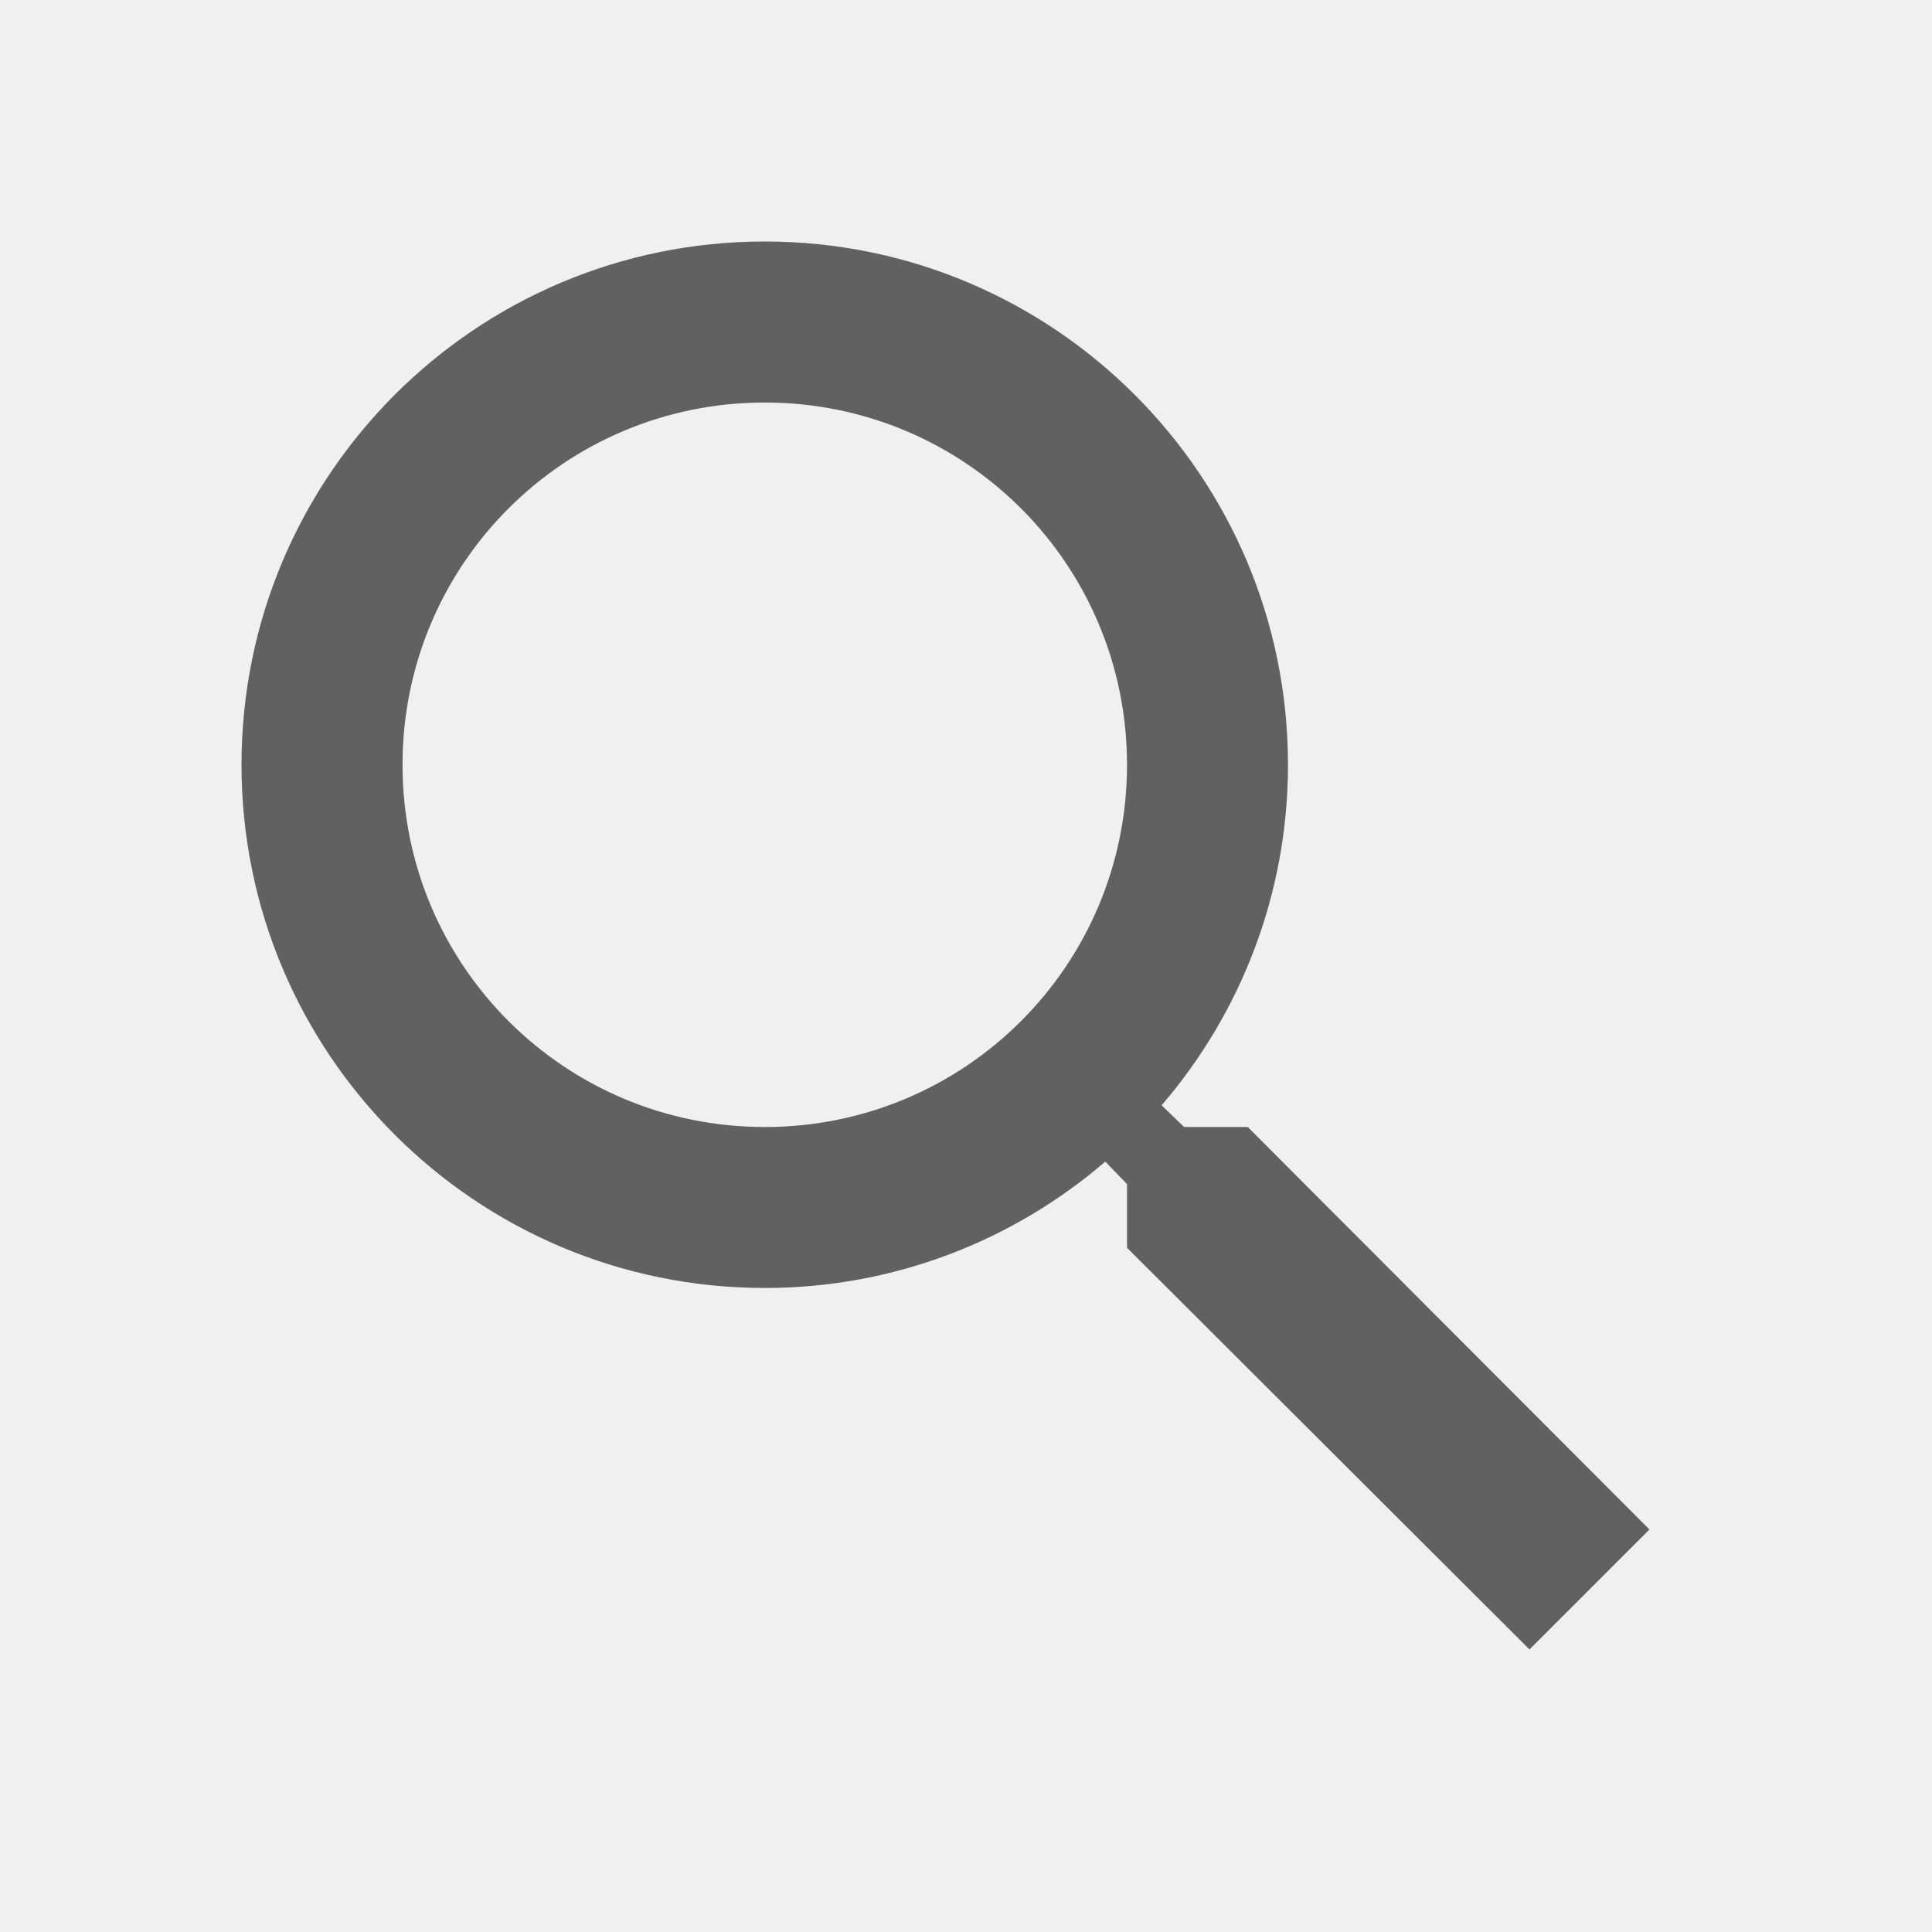
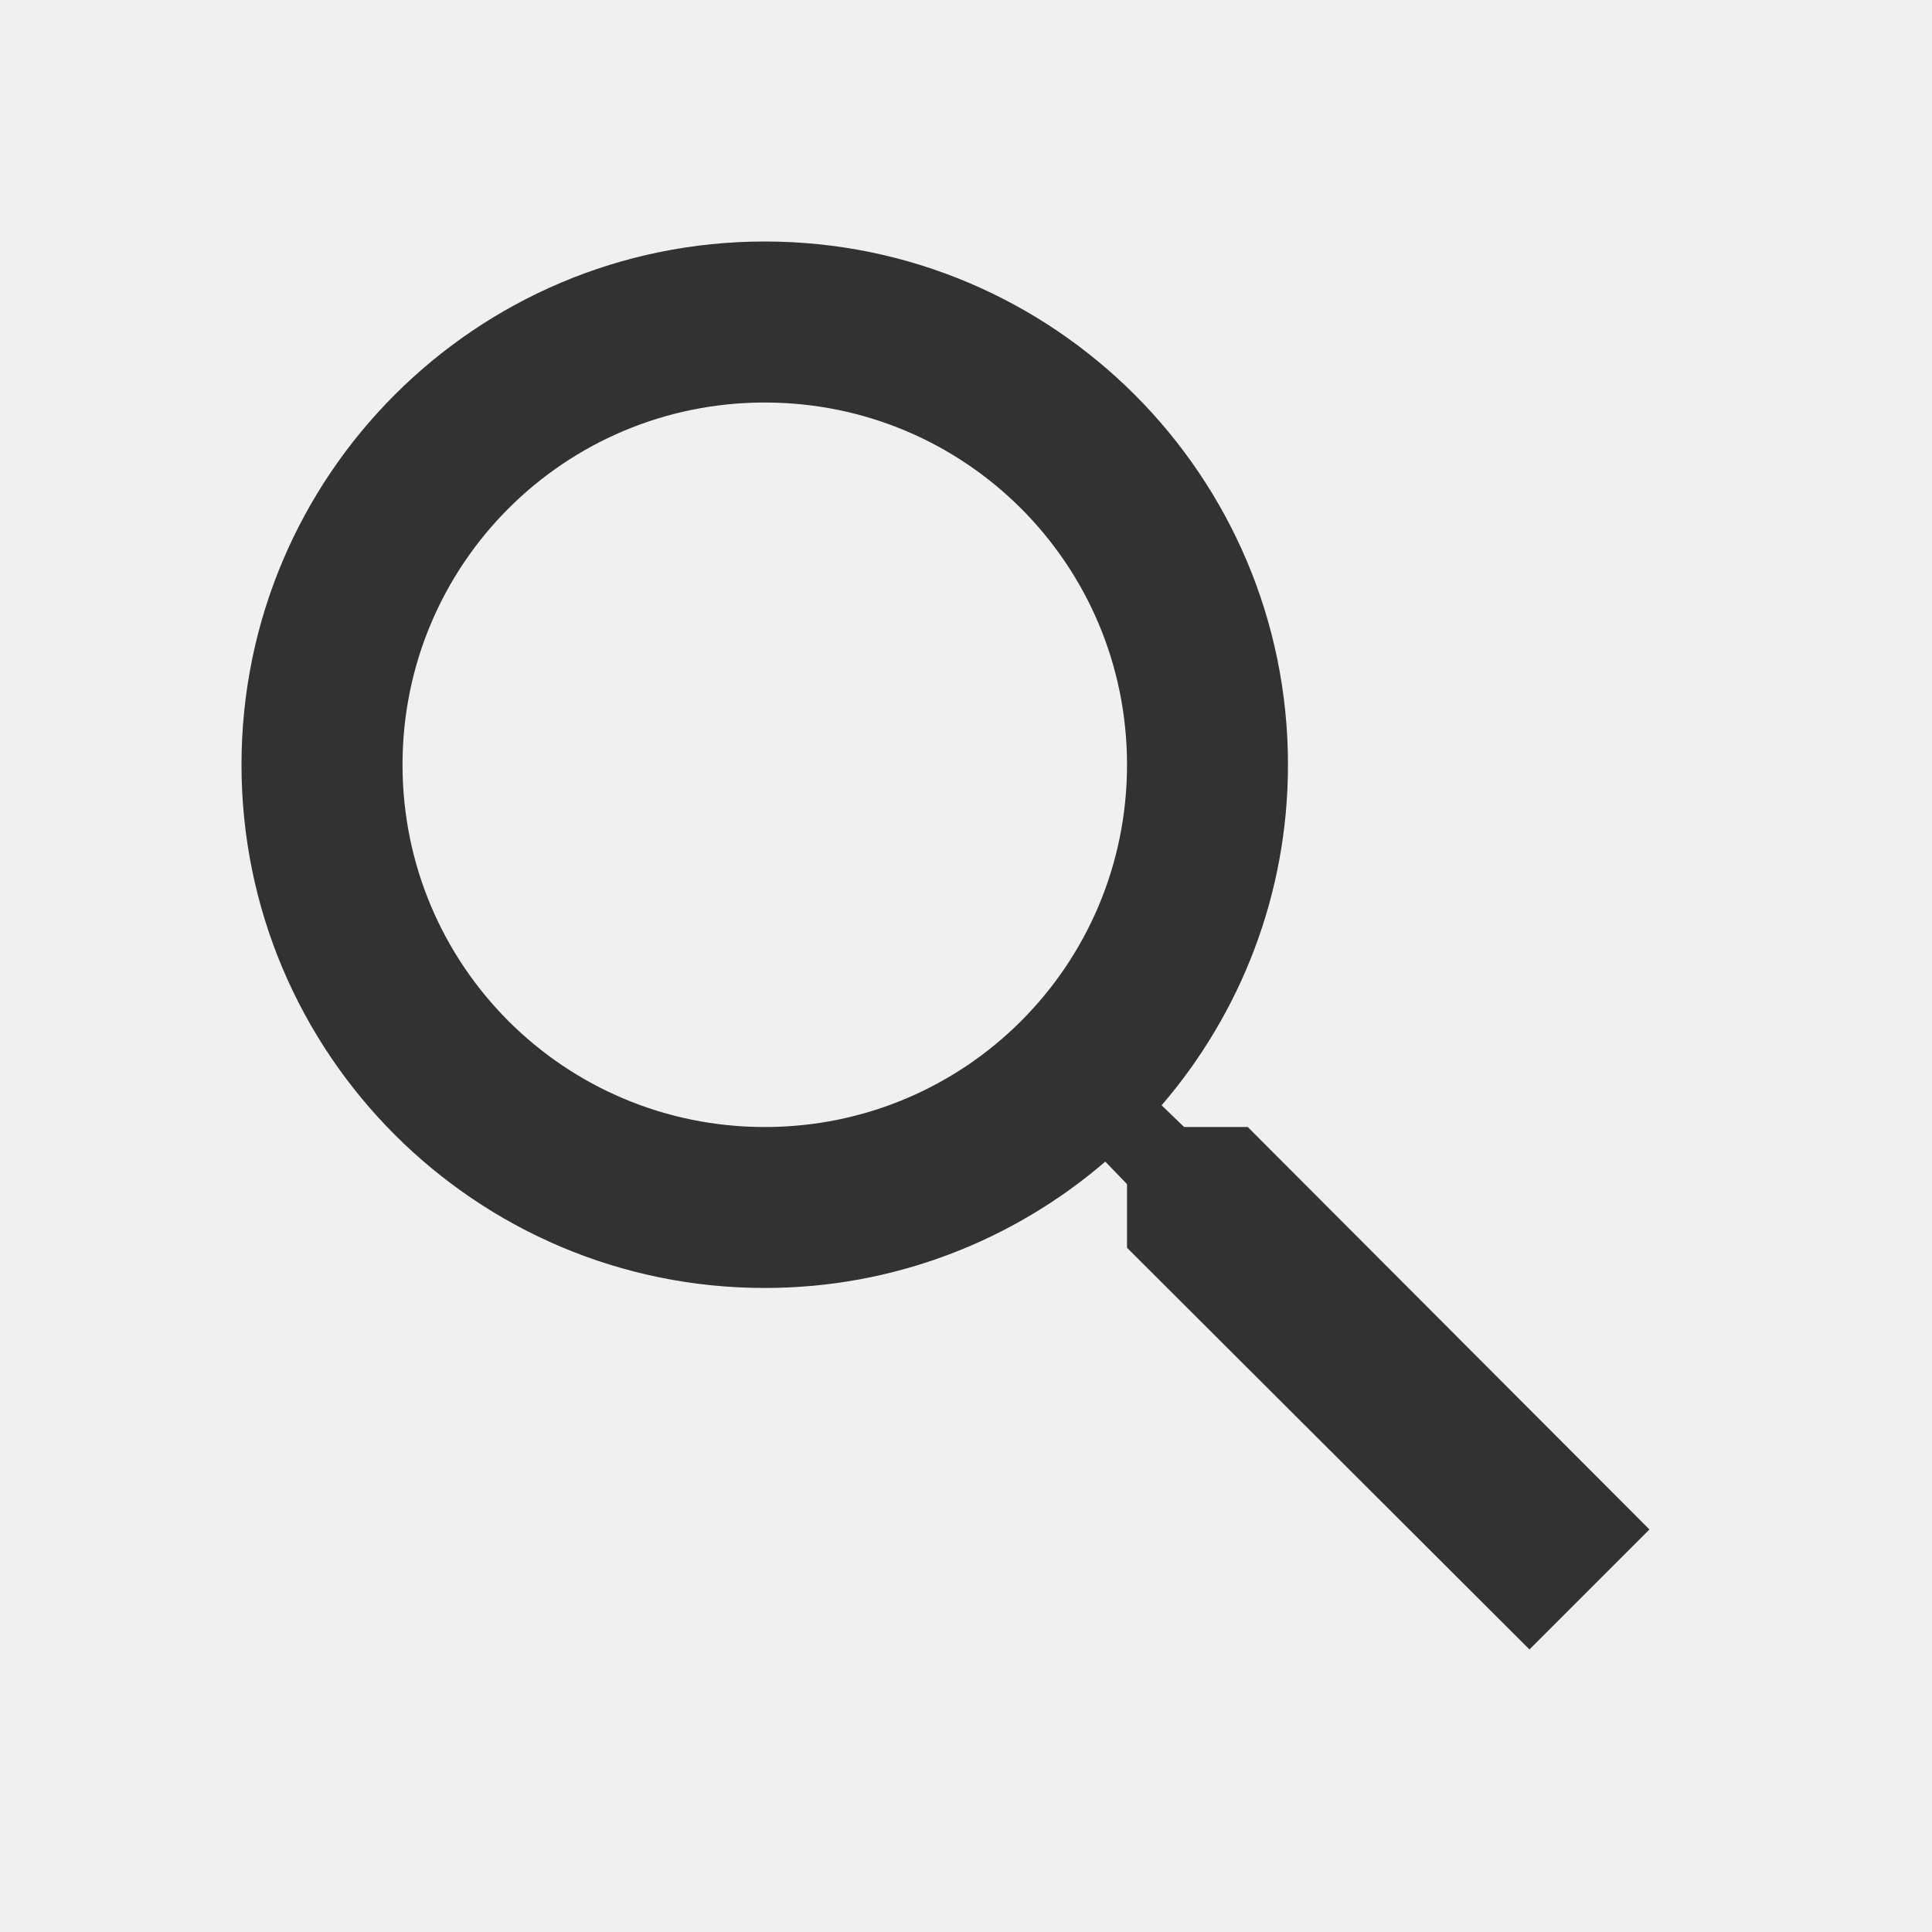
<svg xmlns="http://www.w3.org/2000/svg" preserveAspectRatio="none" overflow="visible" style="display: block;" width="32" height="32" viewBox="0 0 32 32" fill="none">
-   <g id="search" clip-path="url(#clip0_0_12)">
+   <g id="search" clip-path="url(#clip0_0_18)">
    <g id="Vector">
</g>
-     <path id="Vector_2" d="M20.667 18.667H19.613L19.24 18.307C20.547 16.787 21.333 14.813 21.333 12.667C21.333 7.88 17.453 4 12.667 4C7.88 4 4 7.88 4 12.667C4 17.453 7.88 21.333 12.667 21.333C14.813 21.333 16.787 20.547 18.307 19.24L18.667 19.613V20.667L25.333 27.32L27.32 25.333L20.667 18.667V18.667ZM12.667 18.667C9.347 18.667 6.667 15.987 6.667 12.667C6.667 9.347 9.347 6.667 12.667 6.667C15.987 6.667 18.667 9.347 18.667 12.667C18.667 15.987 15.987 18.667 12.667 18.667Z" fill="#616161" />
+     <path id="Vector_2" d="M20.667 18.667H19.613L19.24 18.307C20.547 16.787 21.333 14.813 21.333 12.667C21.333 7.88 17.453 4 12.667 4C7.88 4 4 7.88 4 12.667C4 17.453 7.88 21.333 12.667 21.333C14.813 21.333 16.787 20.547 18.307 19.24L18.667 19.613V20.667L25.333 27.32L27.32 25.333L20.667 18.667V18.667ZM12.667 18.667C9.347 18.667 6.667 15.987 6.667 12.667C6.667 9.347 9.347 6.667 12.667 6.667C15.987 6.667 18.667 9.347 18.667 12.667C18.667 15.987 15.987 18.667 12.667 18.667Z" fill="#323232" />
  </g>
  <defs>
-     <clipPath id="clip0_0_12">
+     <clipPath id="clip0_0_18">
      <rect width="32" height="32" fill="white" />
    </clipPath>
  </defs>
</svg>
